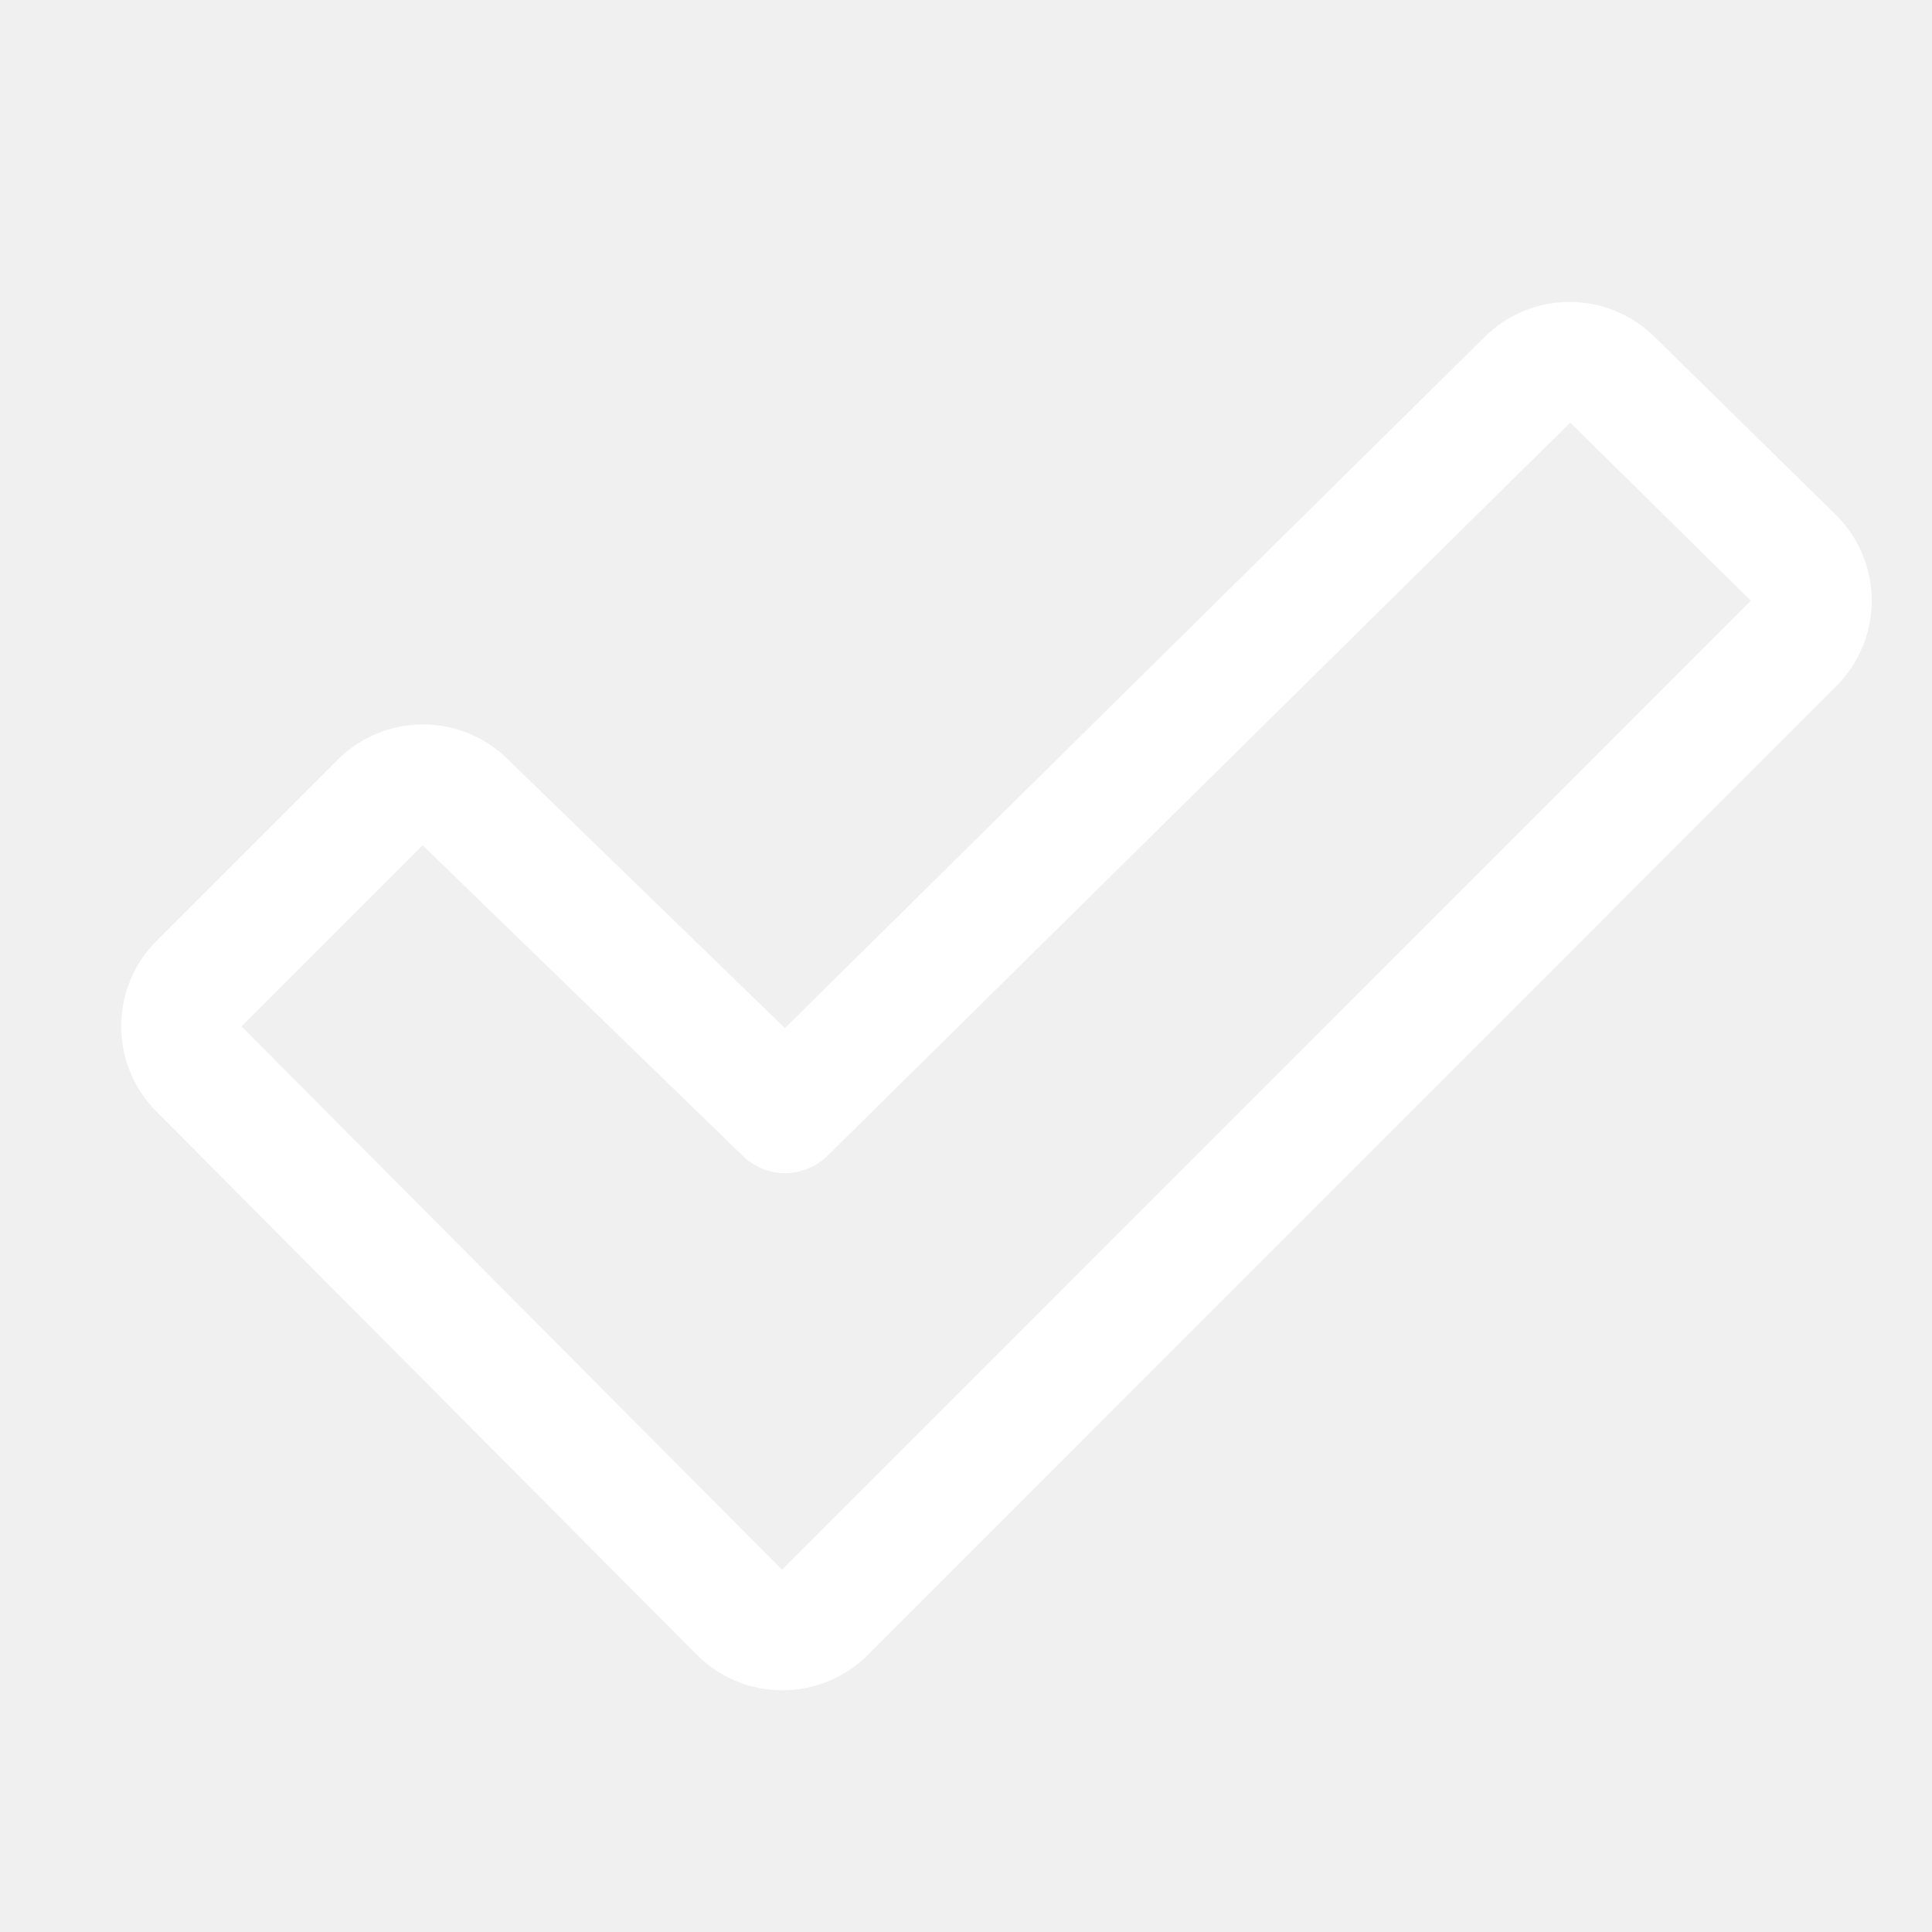
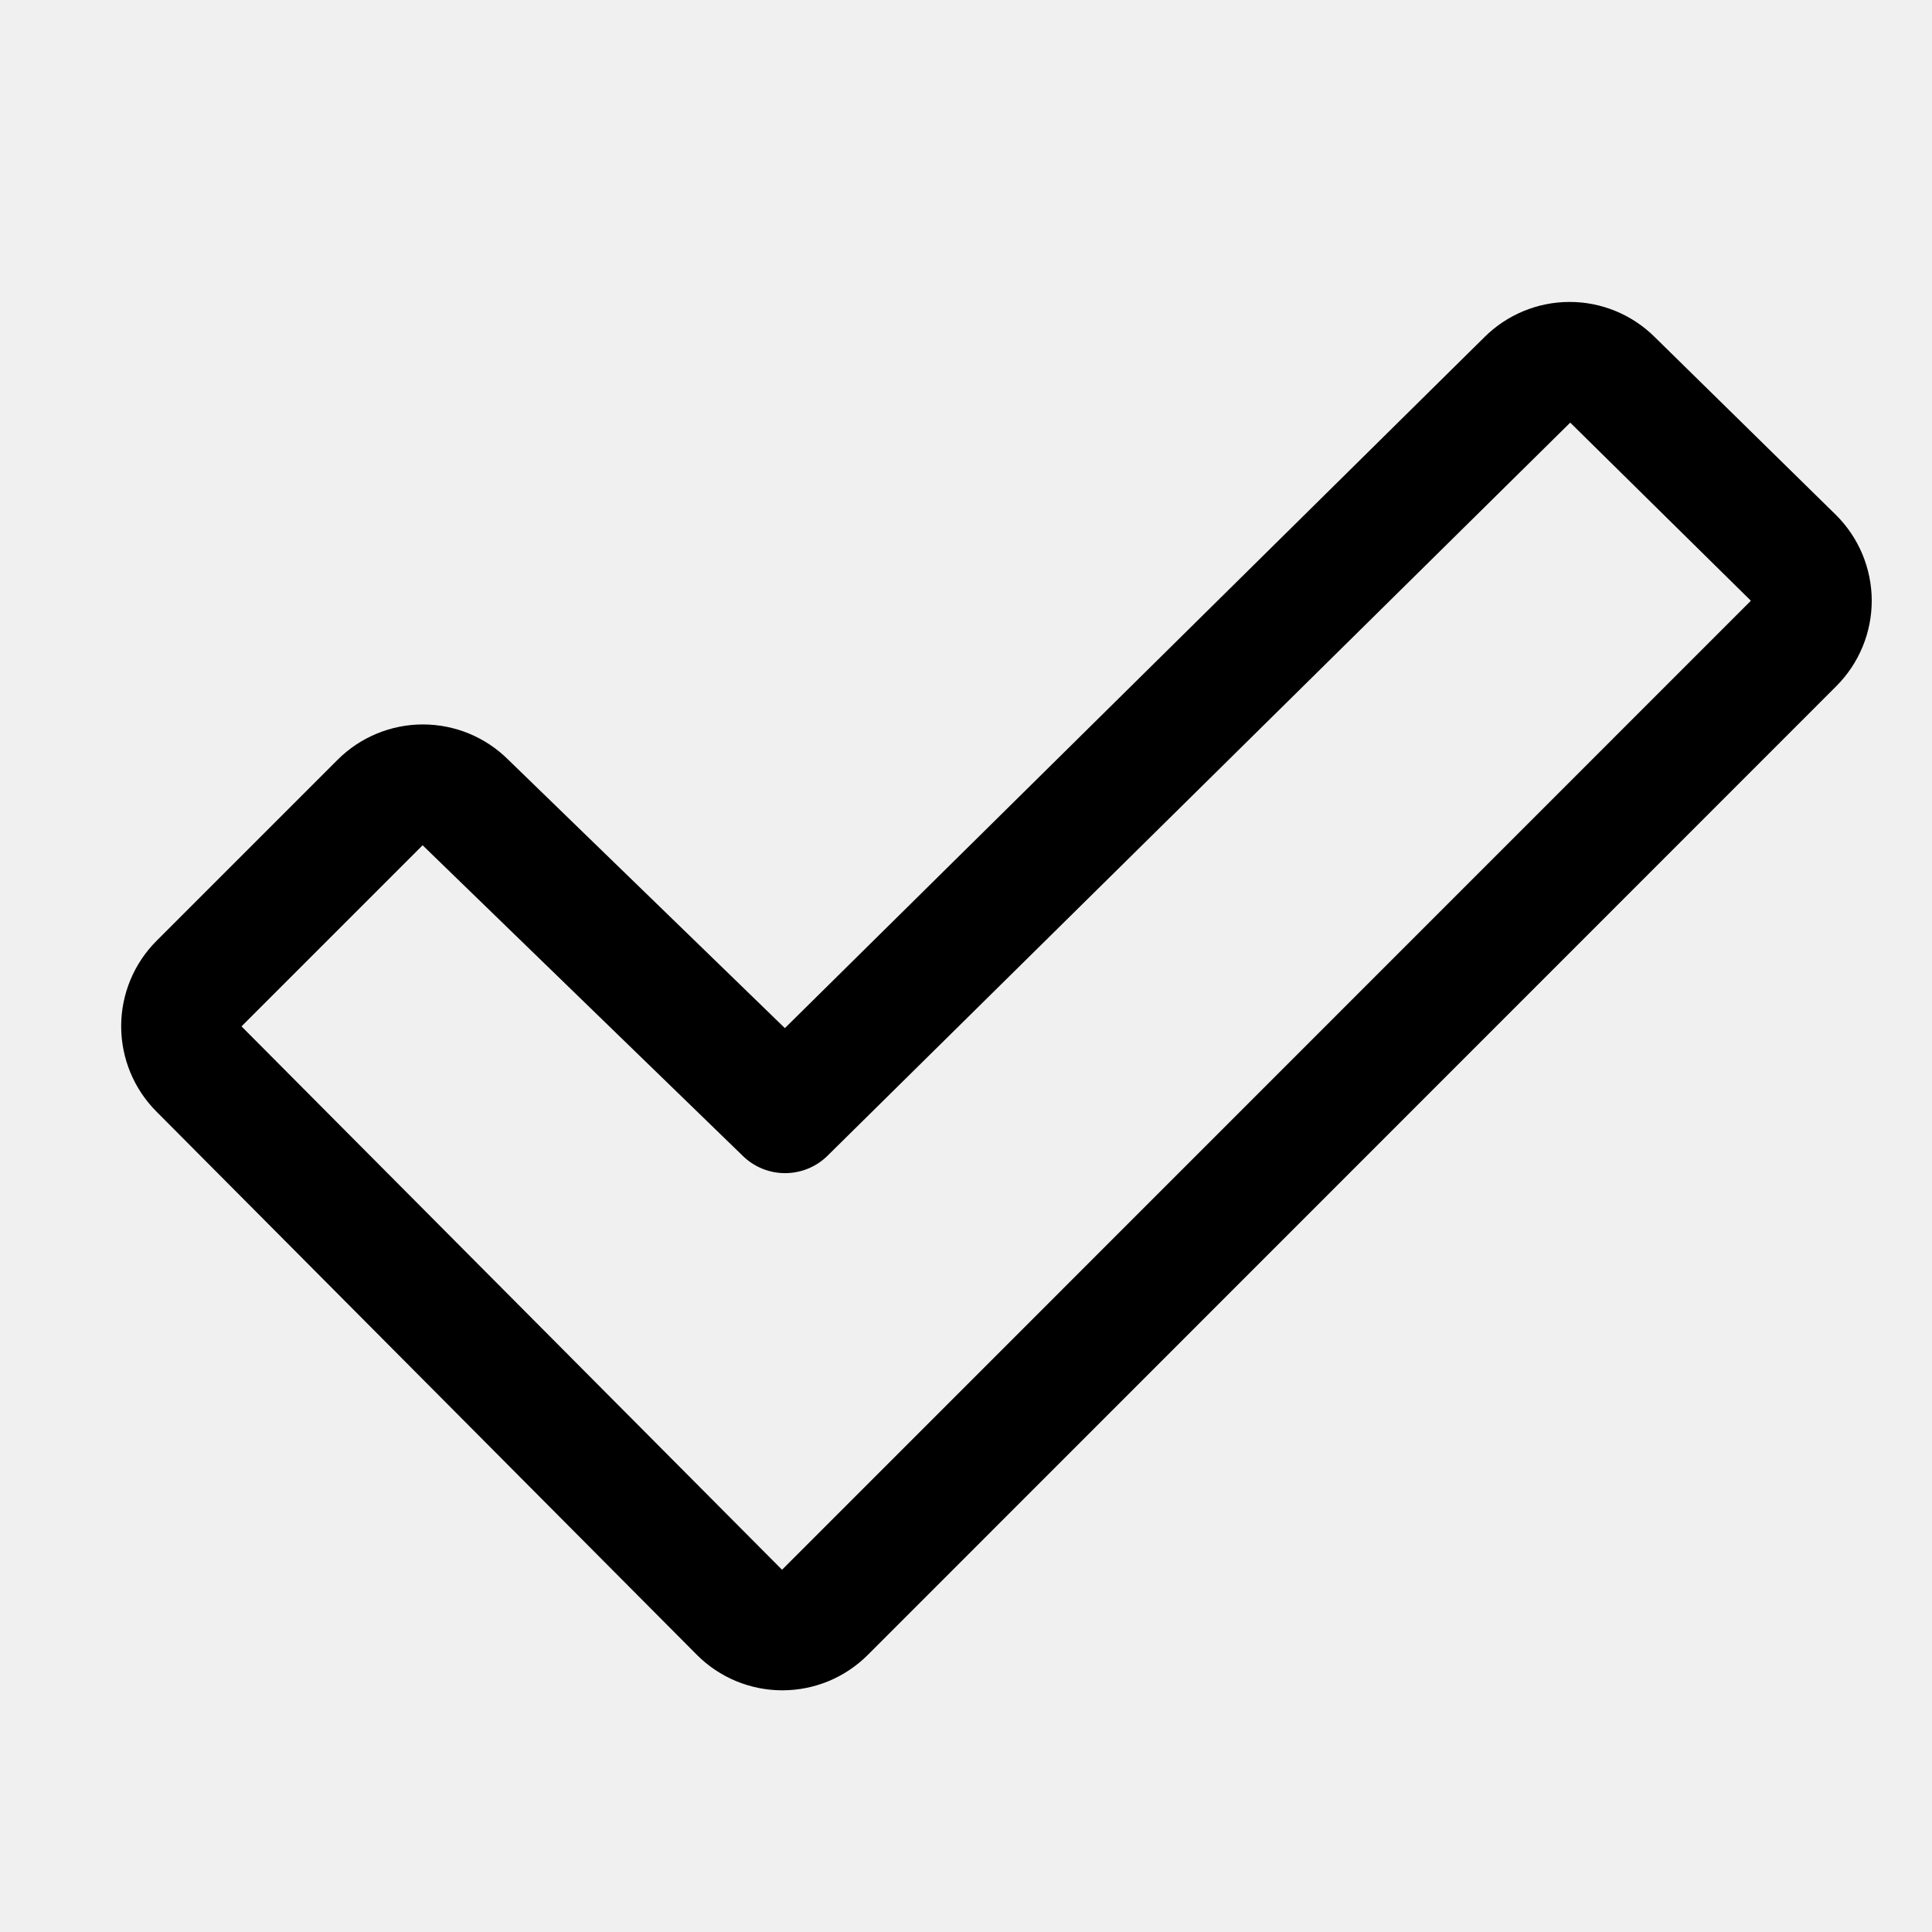
<svg xmlns="http://www.w3.org/2000/svg" width="32" height="32" viewBox="0 0 32 32" fill="none">
-   <path d="M30.41 8.53L27.41 5.585C27.035 5.211 26.527 5.001 25.998 5.001C25.469 5.001 24.961 5.211 24.586 5.585L13 17.029L8.414 12.579C8.038 12.206 7.53 11.998 7.001 11.999C6.472 12 5.965 12.211 5.591 12.585L2.591 15.585C2.217 15.96 2.007 16.468 2.007 16.998C2.007 17.528 2.217 18.036 2.591 18.411L11.544 27.411C11.729 27.597 11.95 27.744 12.193 27.845C12.435 27.945 12.695 27.997 12.958 27.997C13.221 27.997 13.481 27.945 13.724 27.845C13.966 27.744 14.187 27.597 14.373 27.411L30.416 11.364C30.602 11.177 30.75 10.956 30.85 10.713C30.951 10.47 31.002 10.209 31.002 9.945C31.001 9.682 30.948 9.422 30.847 9.179C30.745 8.936 30.597 8.715 30.41 8.53ZM12.953 26L4 17L7 14C7.004 14.003 7.007 14.006 7.01 14.01L12.304 19.146C12.491 19.329 12.742 19.431 13.003 19.431C13.265 19.431 13.516 19.329 13.703 19.146L26.008 7L29 9.95L12.953 26Z" fill="white" />
+   <path d="M30.41 8.53L27.41 5.585C27.035 5.211 26.527 5.001 25.998 5.001C25.469 5.001 24.961 5.211 24.586 5.585L13 17.029L8.414 12.579C8.038 12.206 7.53 11.998 7.001 11.999C6.472 12 5.965 12.211 5.591 12.585L2.591 15.585C2.217 15.96 2.007 16.468 2.007 16.998C2.007 17.528 2.217 18.036 2.591 18.411L11.544 27.411C11.729 27.597 11.95 27.744 12.193 27.845C12.435 27.945 12.695 27.997 12.958 27.997C13.221 27.997 13.481 27.945 13.724 27.845C13.966 27.744 14.187 27.597 14.373 27.411L30.416 11.364C30.602 11.177 30.75 10.956 30.85 10.713C30.951 10.47 31.002 10.209 31.002 9.945C31.001 9.682 30.948 9.422 30.847 9.179C30.745 8.936 30.597 8.715 30.41 8.53ZM12.953 26L4 17L7 14C7.004 14.003 7.007 14.006 7.01 14.01L12.304 19.146C12.491 19.329 12.742 19.431 13.003 19.431C13.265 19.431 13.516 19.329 13.703 19.146L26.008 7L29 9.95L12.953 26Z" fill="currentColor" />
</svg>
